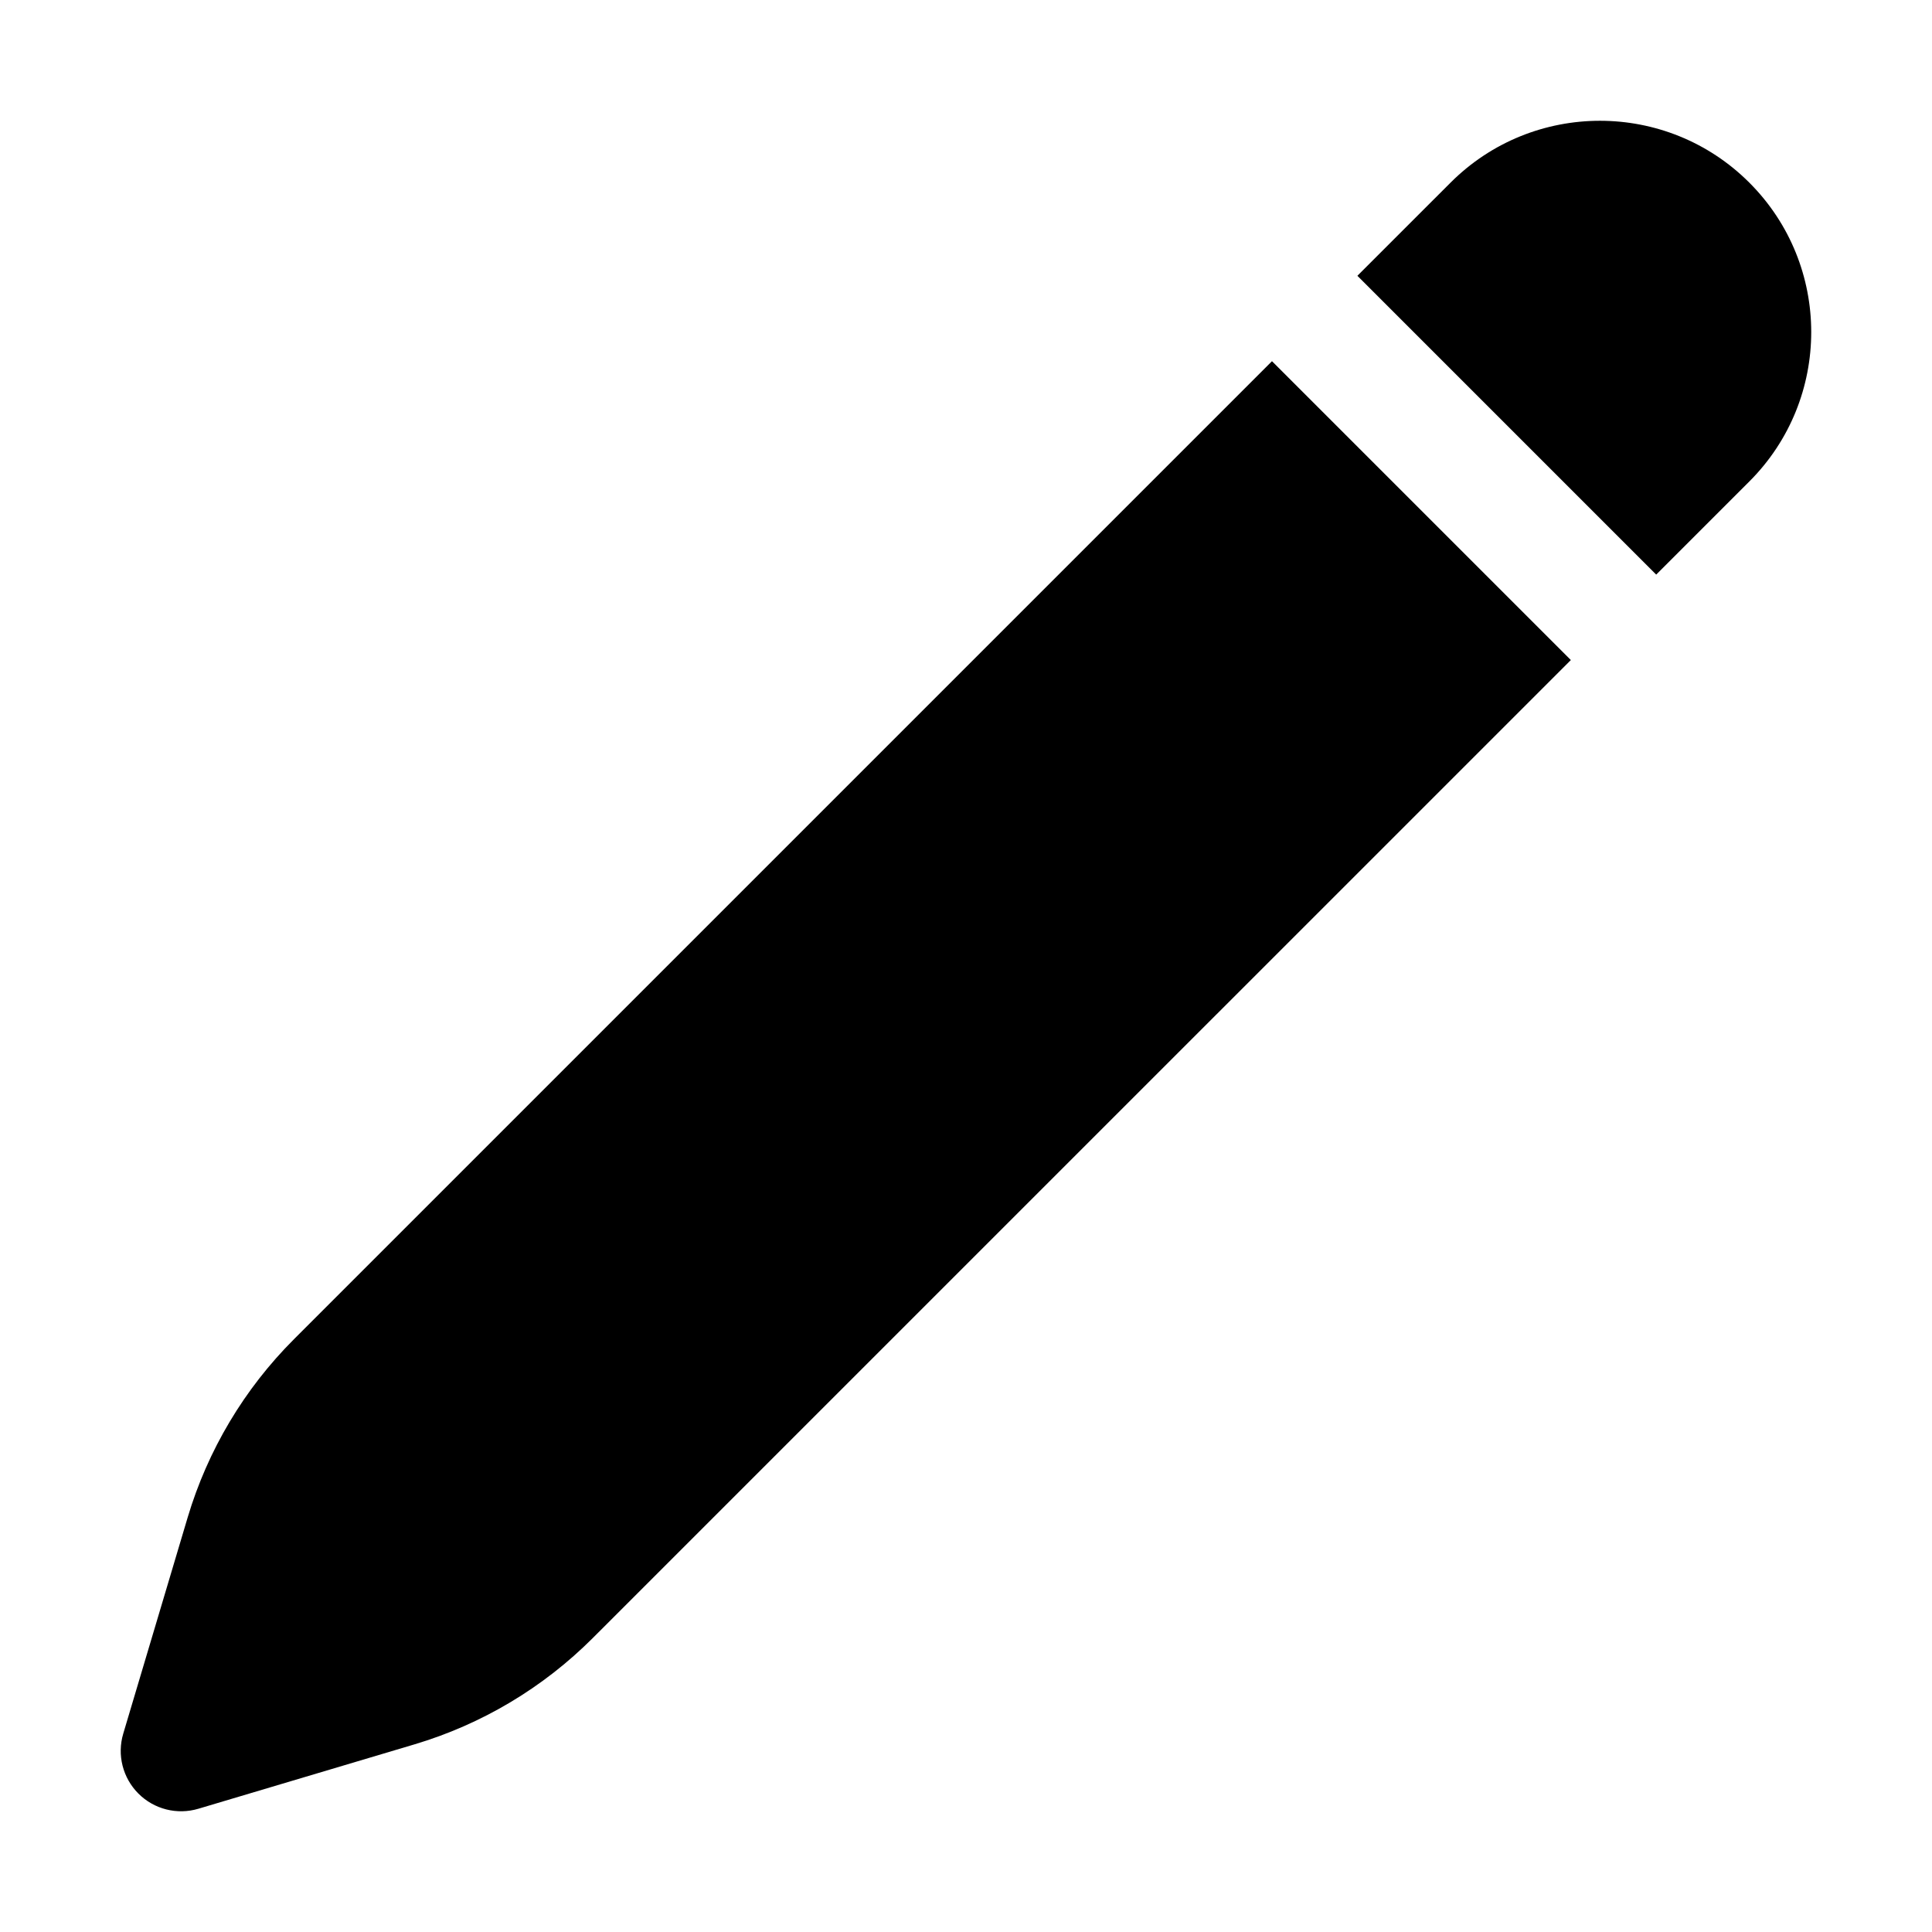
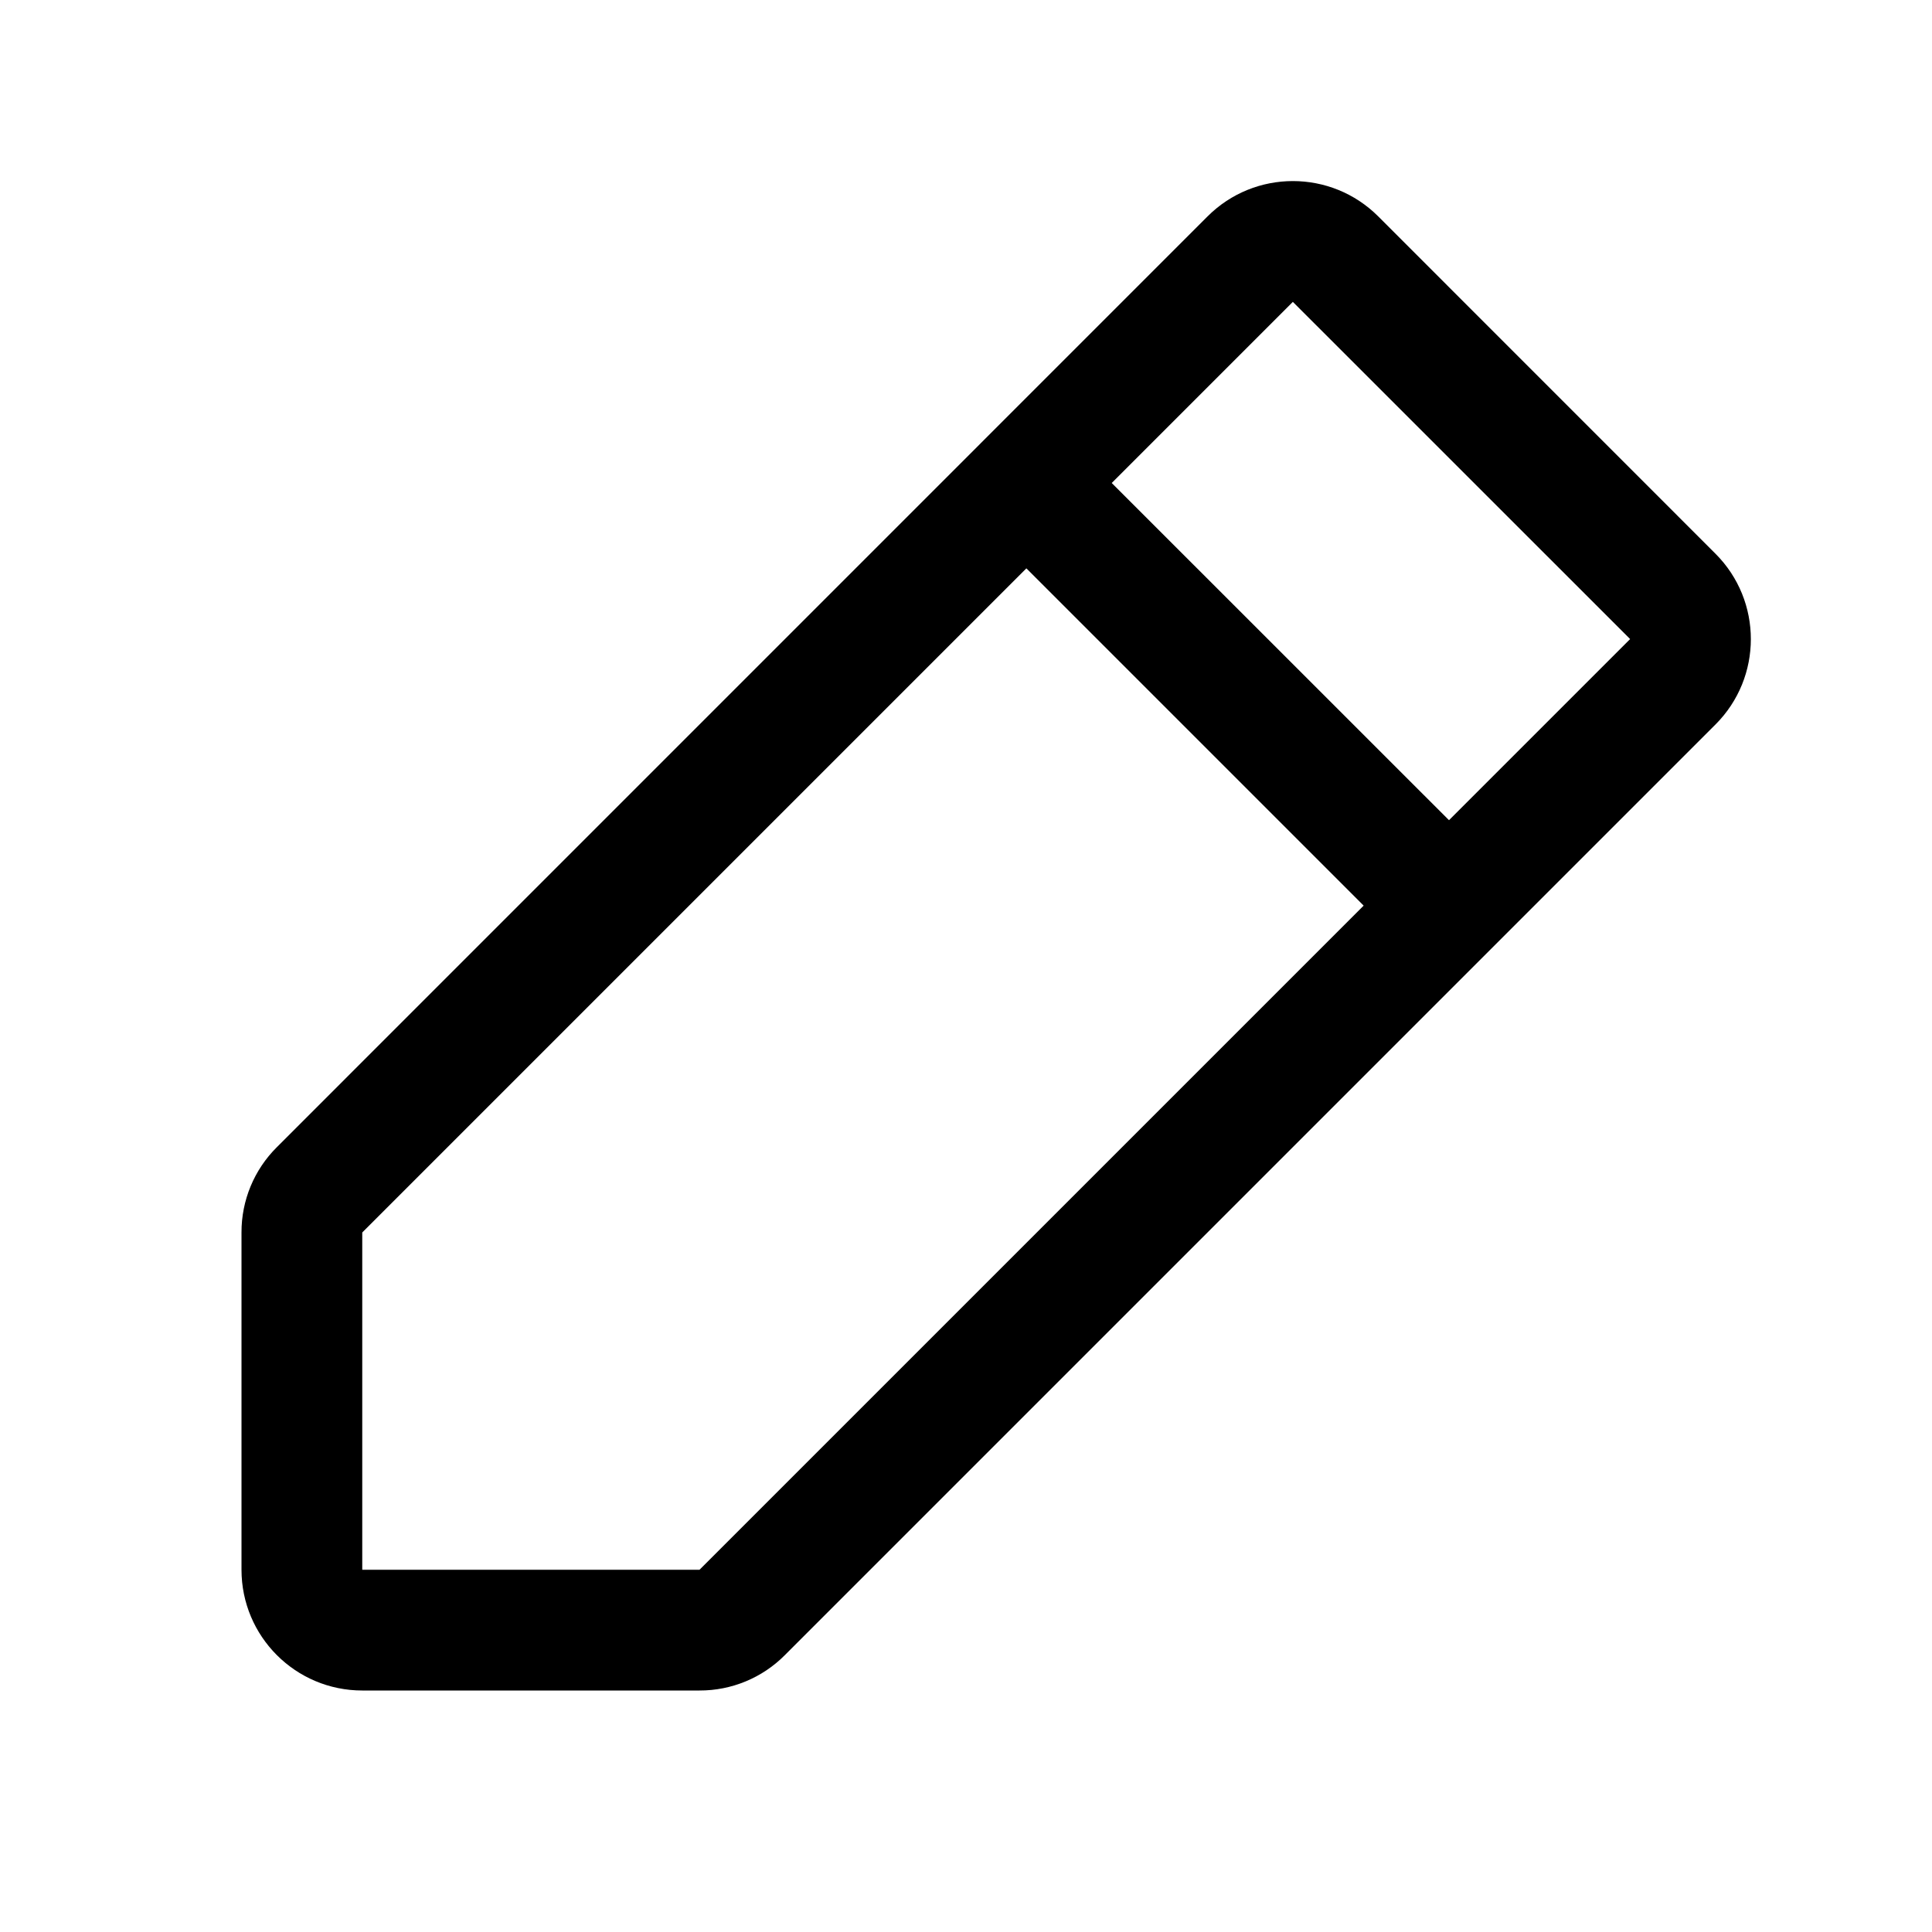
- <svg xmlns="http://www.w3.org/2000/svg" width="24" height="24" viewBox="0 0 24 24" fill="currentColor">
-   <path d="M21.731 2.269a2.625 2.625 0 0 0-3.712 0l-1.157 1.157 3.712 3.712 1.157-1.157a2.625 2.625 0 0 0 0-3.712ZM19.513 8.199l-3.712-3.712-12.15 12.15a5.25 5.25 0 0 0-1.32 2.214l-.8 2.685a.75.75 0 0 0 .933.933l2.685-.8a5.25 5.25 0 0 0 2.214-1.32L19.513 8.2Z" />
+ <svg xmlns="http://www.w3.org/2000/svg" width="256" height="256" viewBox="0 0 256 256" fill="currentColor">
+   <path fill="currentColor" d="m227.31 73.37l-44.68-44.69a16 16 0 0 0-22.63 0L36.69 152A15.86 15.86 0 0 0 32 163.31V208a16 16 0 0 0 16 16h44.69a15.86 15.86 0 0 0 11.31-4.69L227.31 96a16 16 0 0 0 0-22.63M92.69 208H48v-44.69l88-88L180.69 120ZM192 108.68L147.31 64l24-24L216 84.68Z" />
</svg>
